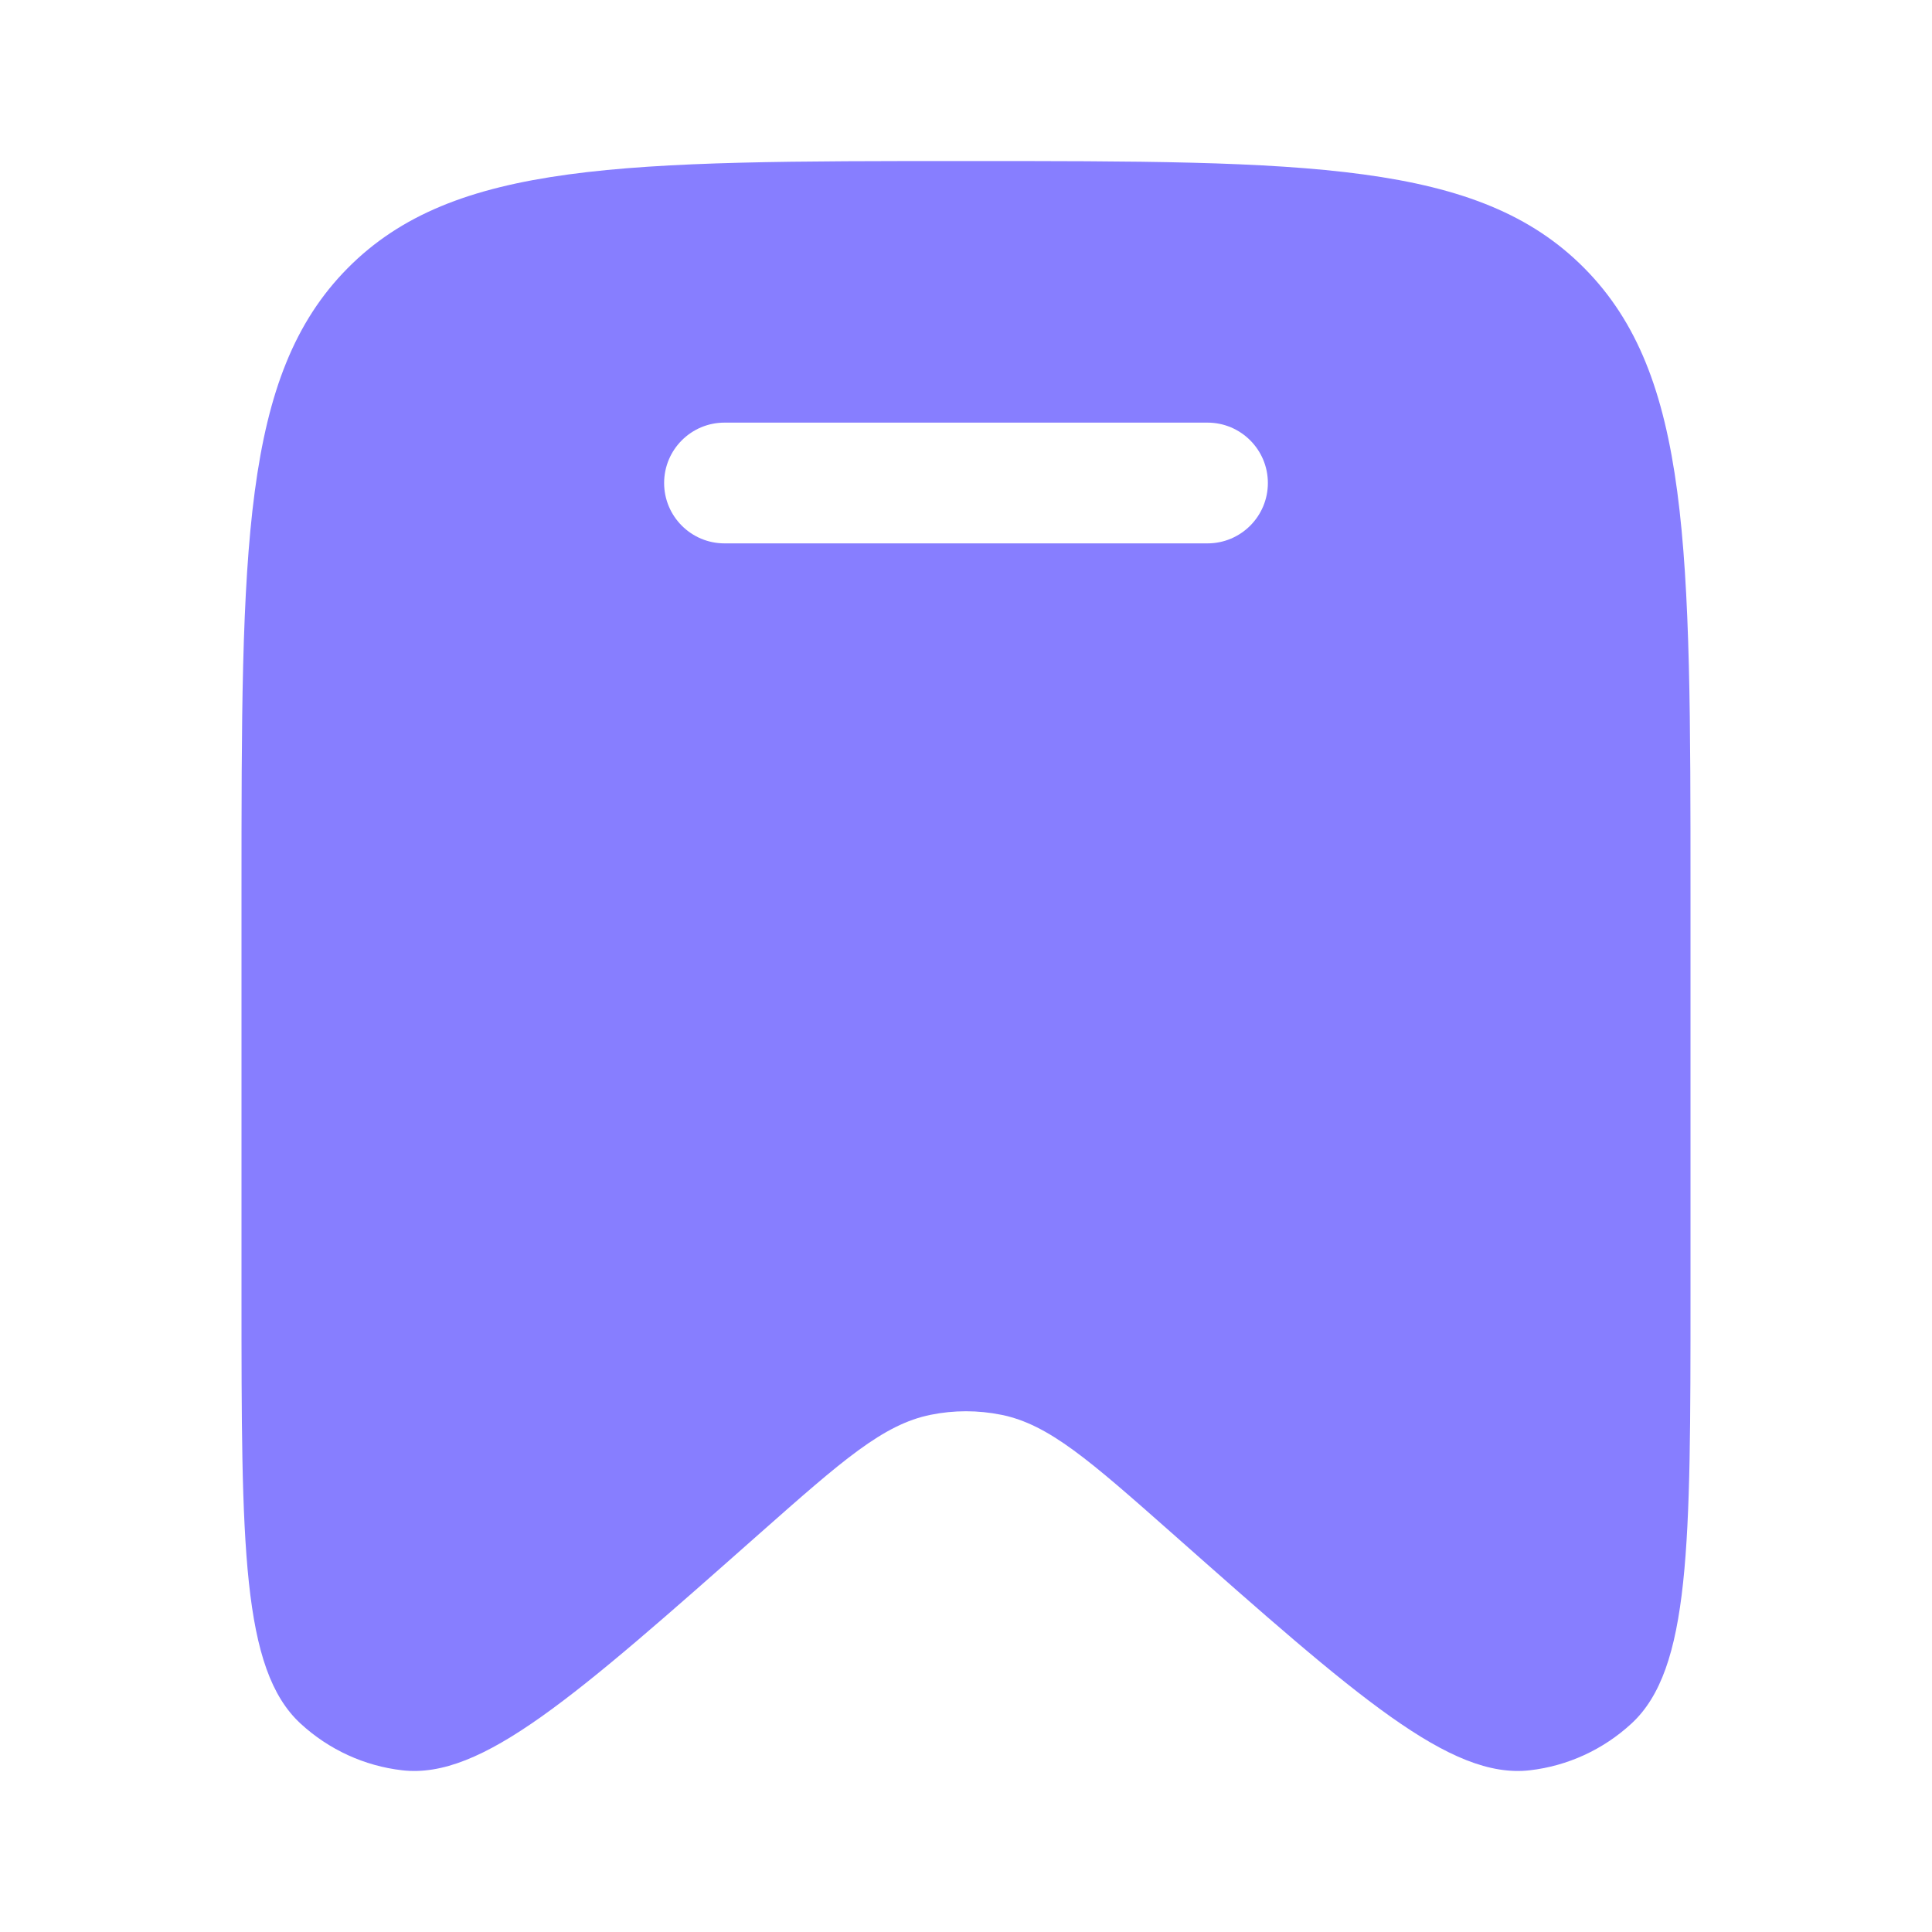
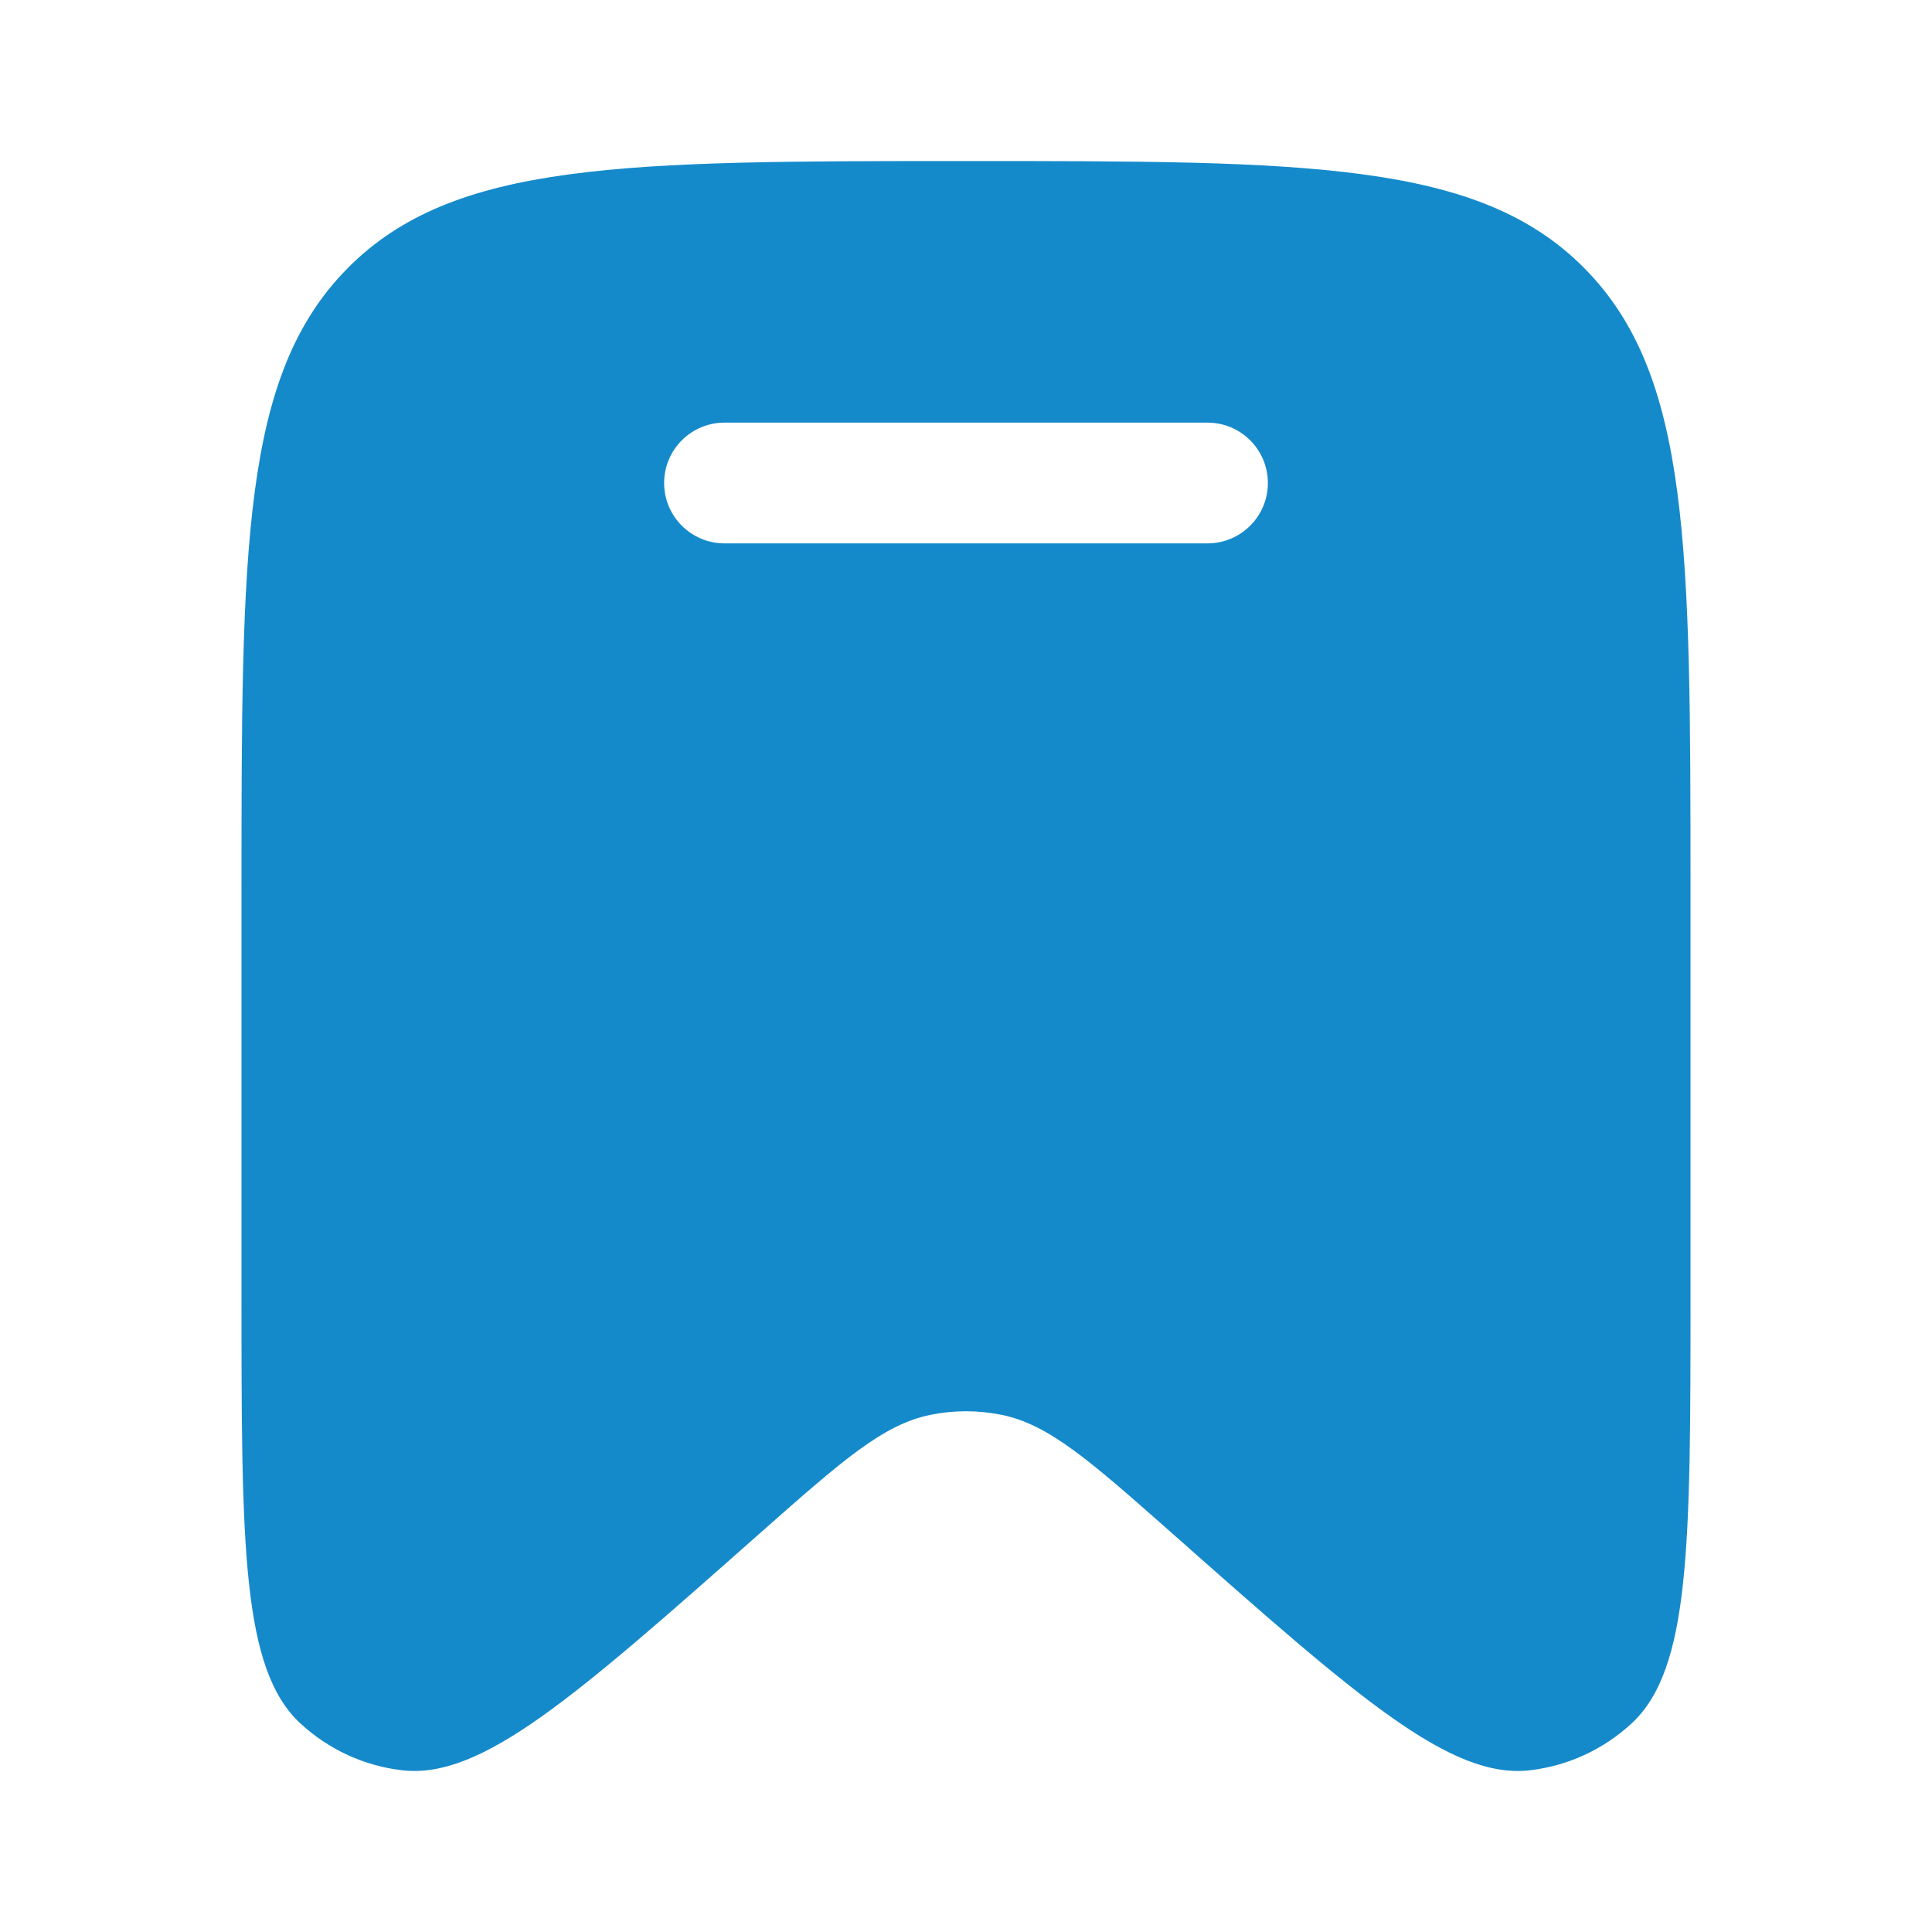
<svg xmlns="http://www.w3.org/2000/svg" width="20" height="20" viewBox="0 0 20 20" fill="none">
-   <path fill-rule="evenodd" clip-rule="evenodd" d="M17.5 9.248V13.409C17.5 15.989 17.5 17.28 16.888 17.843C16.596 18.112 16.228 18.281 15.836 18.326C15.013 18.42 14.053 17.571 12.132 15.871C11.282 15.12 10.858 14.745 10.366 14.646C10.124 14.597 9.875 14.597 9.634 14.646C9.142 14.745 8.718 15.12 7.868 15.871C5.947 17.571 4.987 18.42 4.164 18.326C3.772 18.281 3.404 18.112 3.112 17.843C2.5 17.28 2.5 15.989 2.5 13.409V9.248C2.5 5.674 2.5 3.887 3.598 2.777C4.697 1.667 6.464 1.667 10 1.667C13.536 1.667 15.303 1.667 16.402 2.777C17.5 3.887 17.5 5.674 17.5 9.248ZM6.875 5C6.875 4.655 7.155 4.375 7.5 4.375H12.5C12.845 4.375 13.125 4.655 13.125 5C13.125 5.345 12.845 5.625 12.5 5.625H7.5C7.155 5.625 6.875 5.345 6.875 5Z" fill="#877EFF" />
+   <path fill-rule="evenodd" clip-rule="evenodd" d="M17.5 9.248V13.409C17.5 15.989 17.5 17.28 16.888 17.843C16.596 18.112 16.228 18.281 15.836 18.326C15.013 18.42 14.053 17.571 12.132 15.871C11.282 15.12 10.858 14.745 10.366 14.646C10.124 14.597 9.875 14.597 9.634 14.646C9.142 14.745 8.718 15.12 7.868 15.871C5.947 17.571 4.987 18.42 4.164 18.326C3.772 18.281 3.404 18.112 3.112 17.843C2.5 17.28 2.5 15.989 2.5 13.409V9.248C2.5 5.674 2.5 3.887 3.598 2.777C4.697 1.667 6.464 1.667 10 1.667C13.536 1.667 15.303 1.667 16.402 2.777C17.5 3.887 17.5 5.674 17.5 9.248ZM6.875 5C6.875 4.655 7.155 4.375 7.5 4.375H12.5C12.845 4.375 13.125 4.655 13.125 5C13.125 5.345 12.845 5.625 12.5 5.625H7.5C7.155 5.625 6.875 5.345 6.875 5Z" fill="#158ACB" />
</svg>
